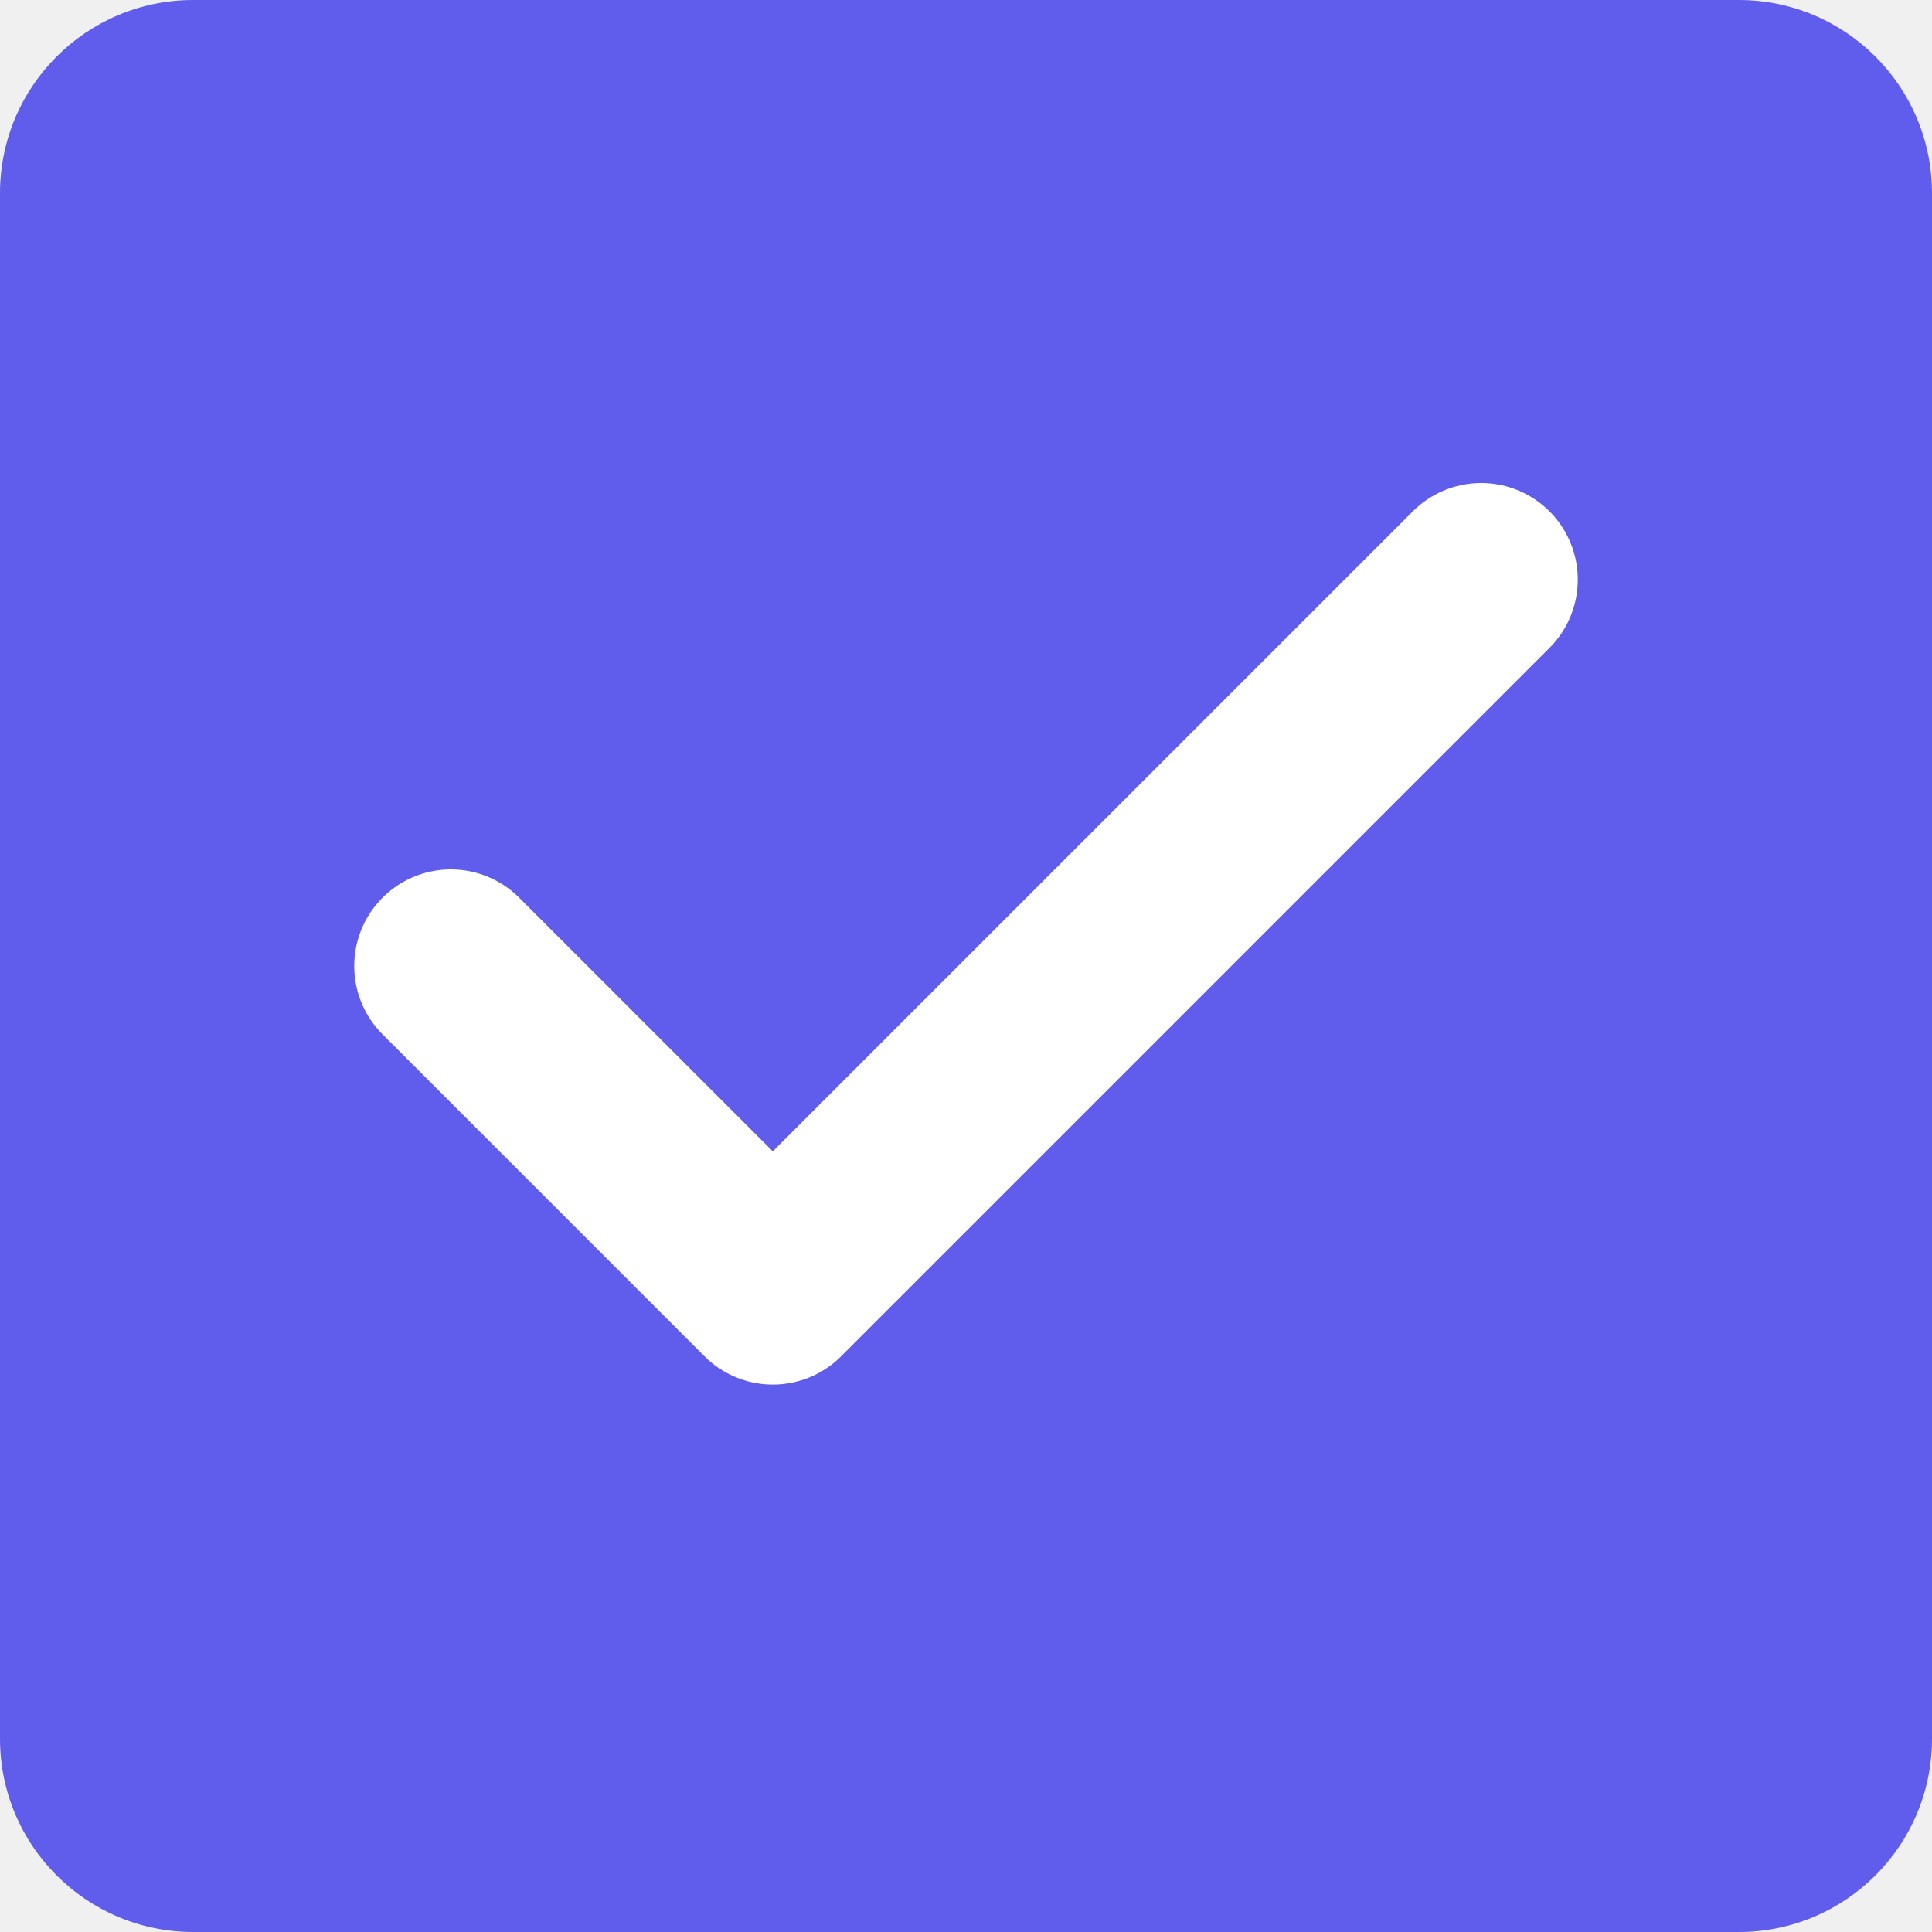
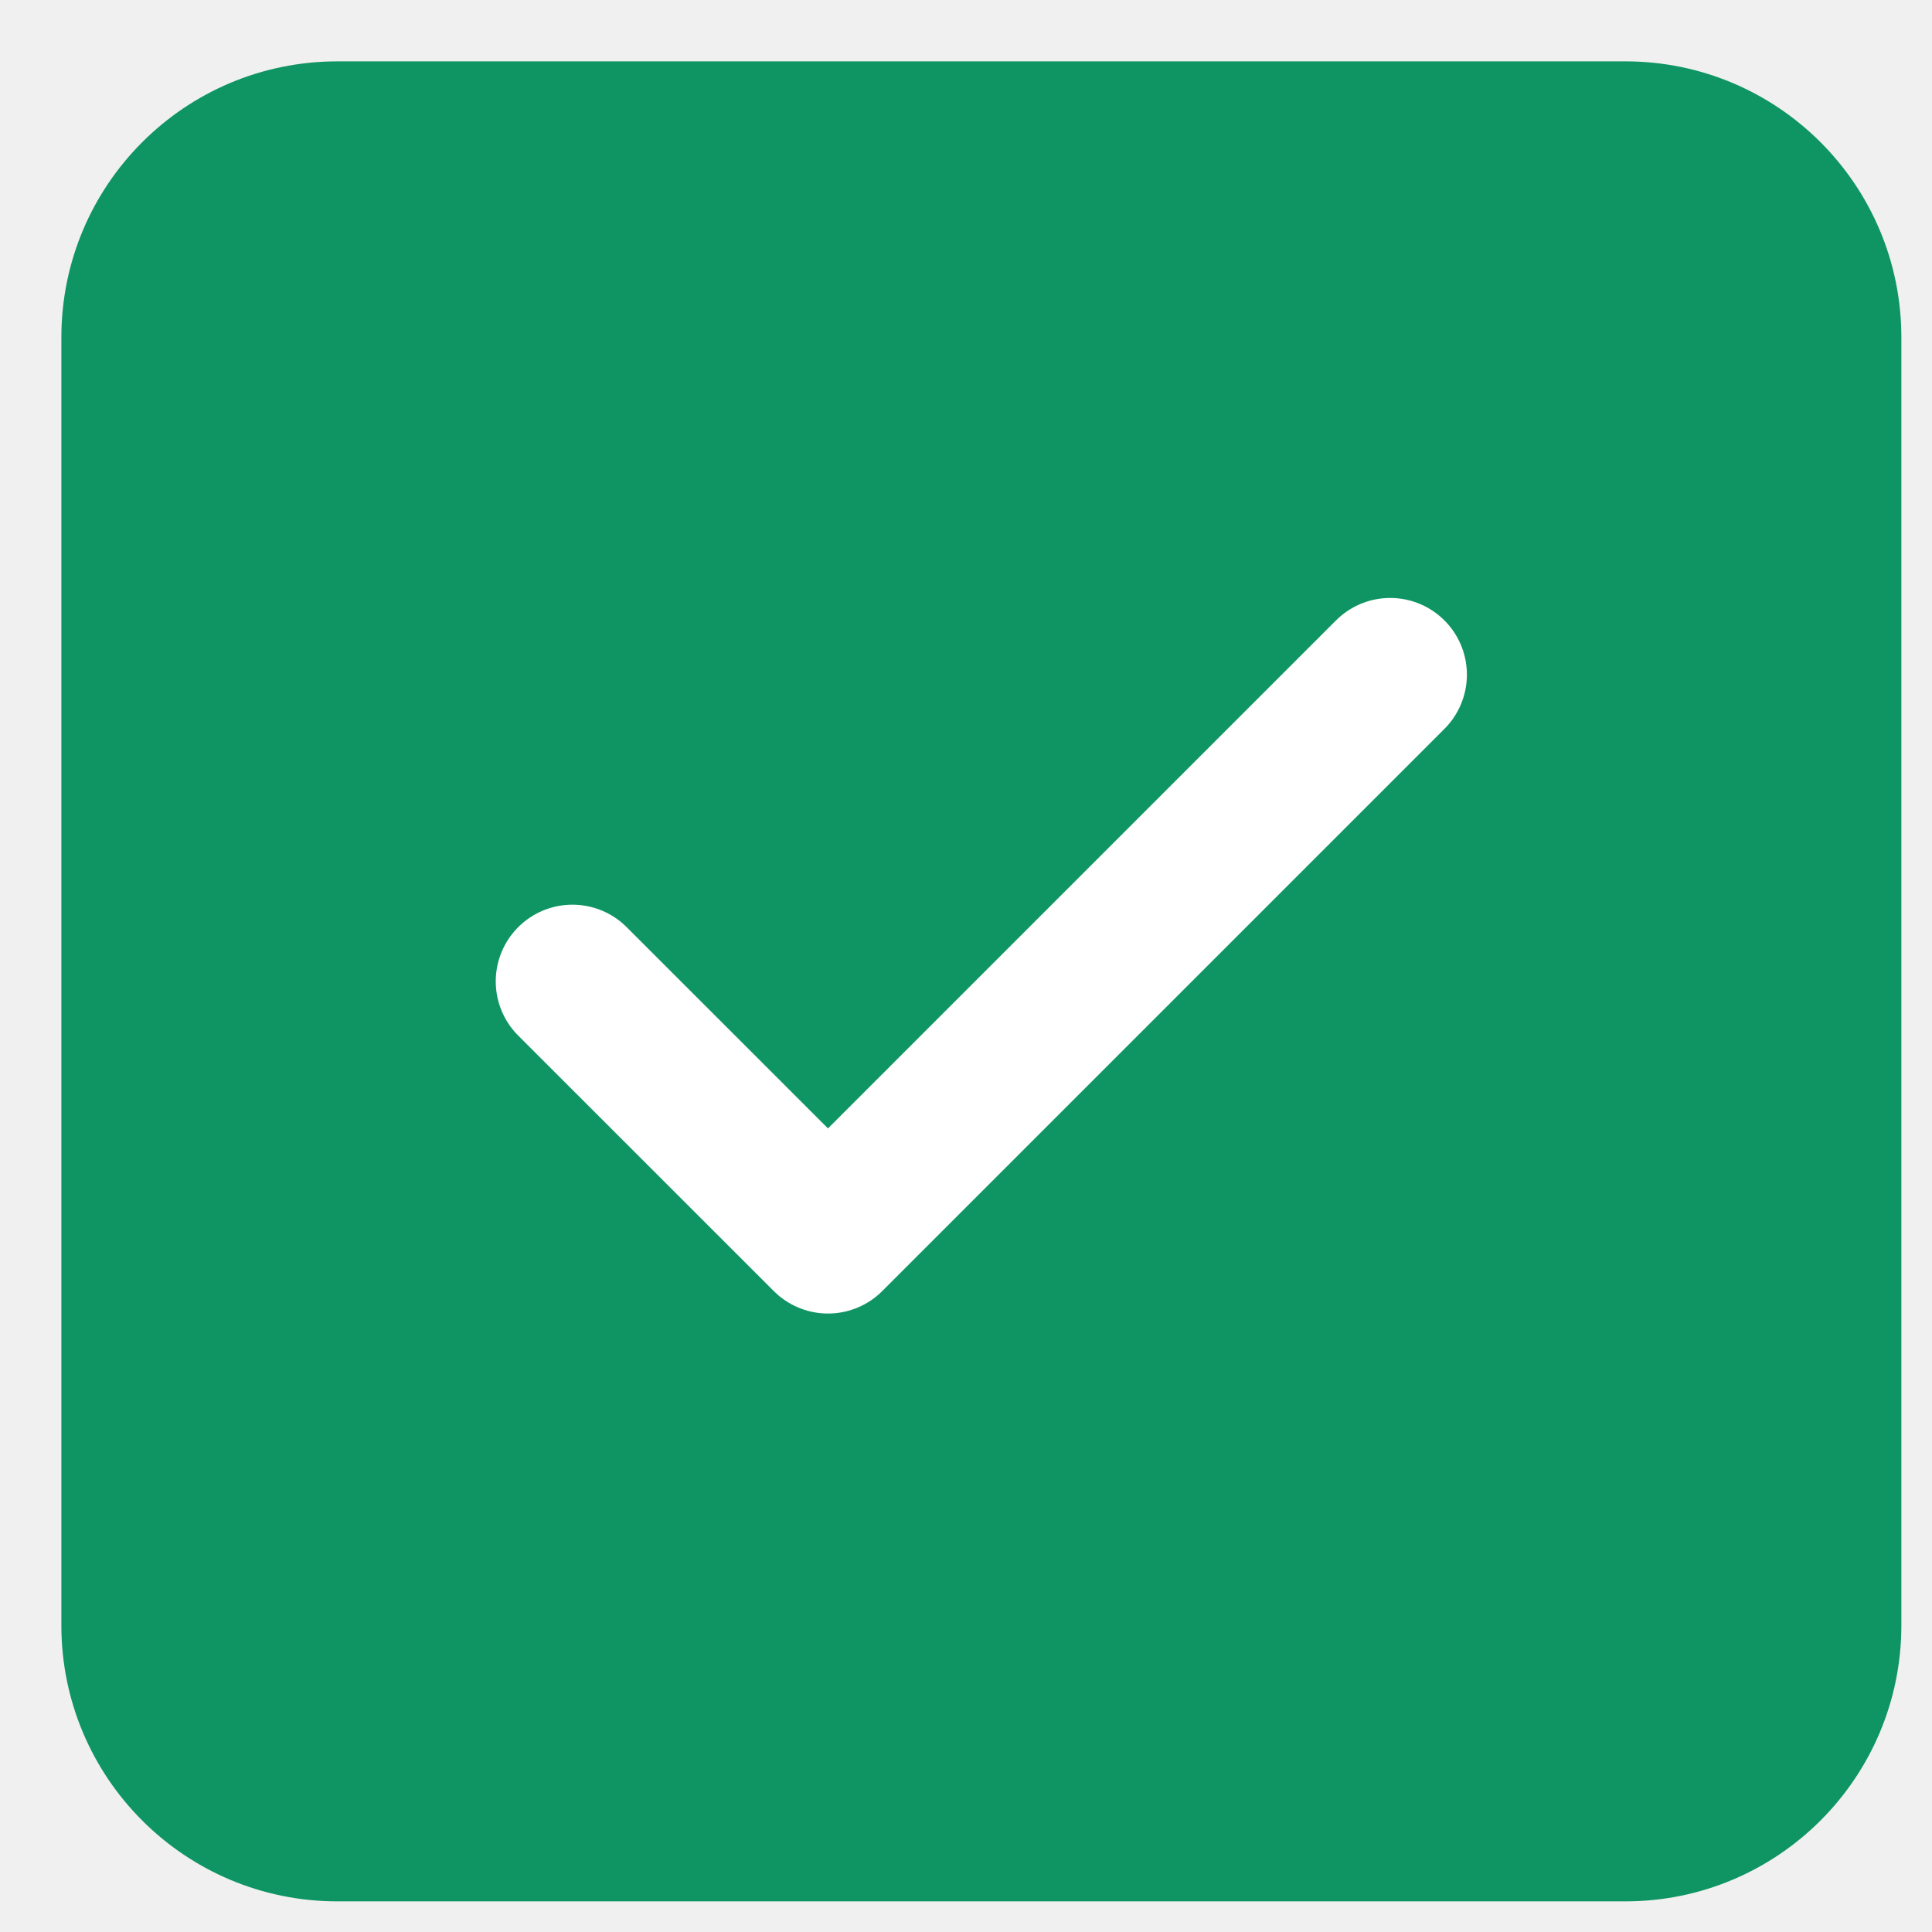
- <svg xmlns="http://www.w3.org/2000/svg" width="20" height="20" viewBox="0 0 20 20" fill="none">
-   <rect width="20" height="20" rx="2" fill="#605DEC" />
-   <path d="M15.333 6L8 13.333L4.667 10" stroke="white" stroke-width="2" stroke-linecap="round" stroke-linejoin="round" />
+ <svg xmlns="http://www.w3.org/2000/svg" width="21" height="21" viewBox="0 0 21 21" fill="none">
+   <rect x="0.667" y="0.667" width="20" height="20" rx="3" fill="#0F9563" />
+   <path d="M15.111 7.333L9 13.444L6.222 10.667" stroke="white" stroke-width="1.667" stroke-linecap="round" stroke-linejoin="round" />
</svg>
